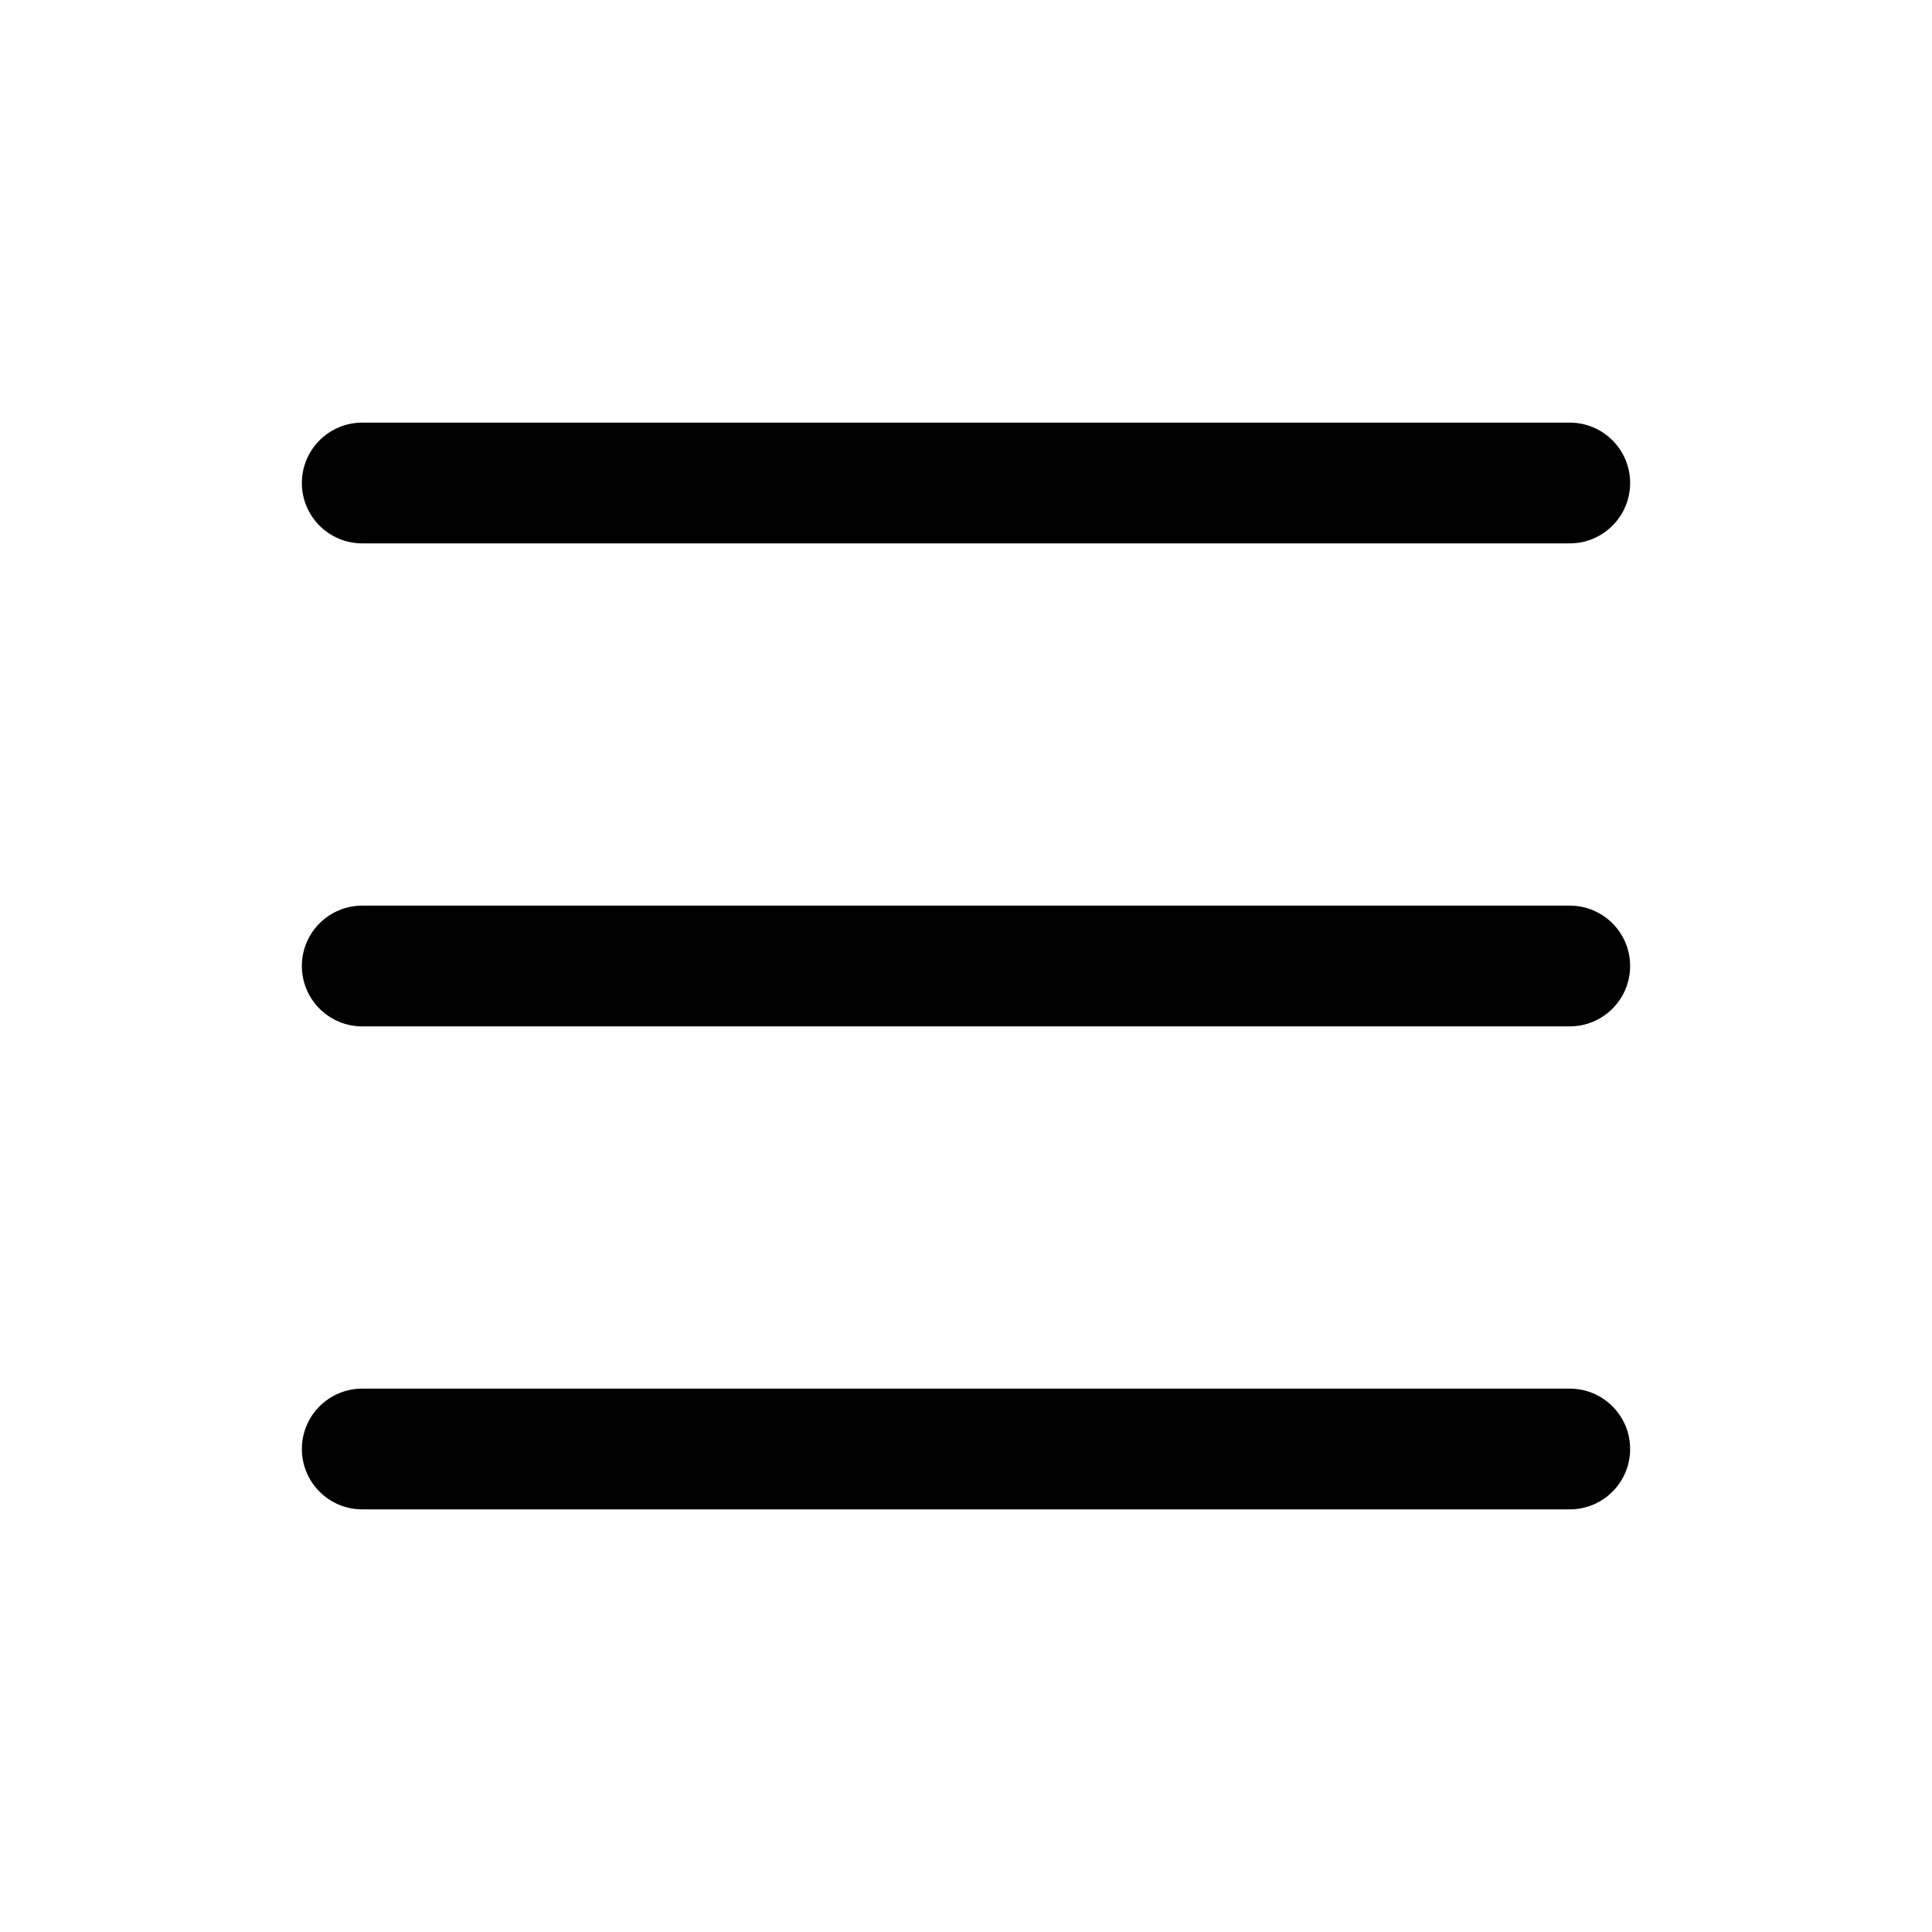
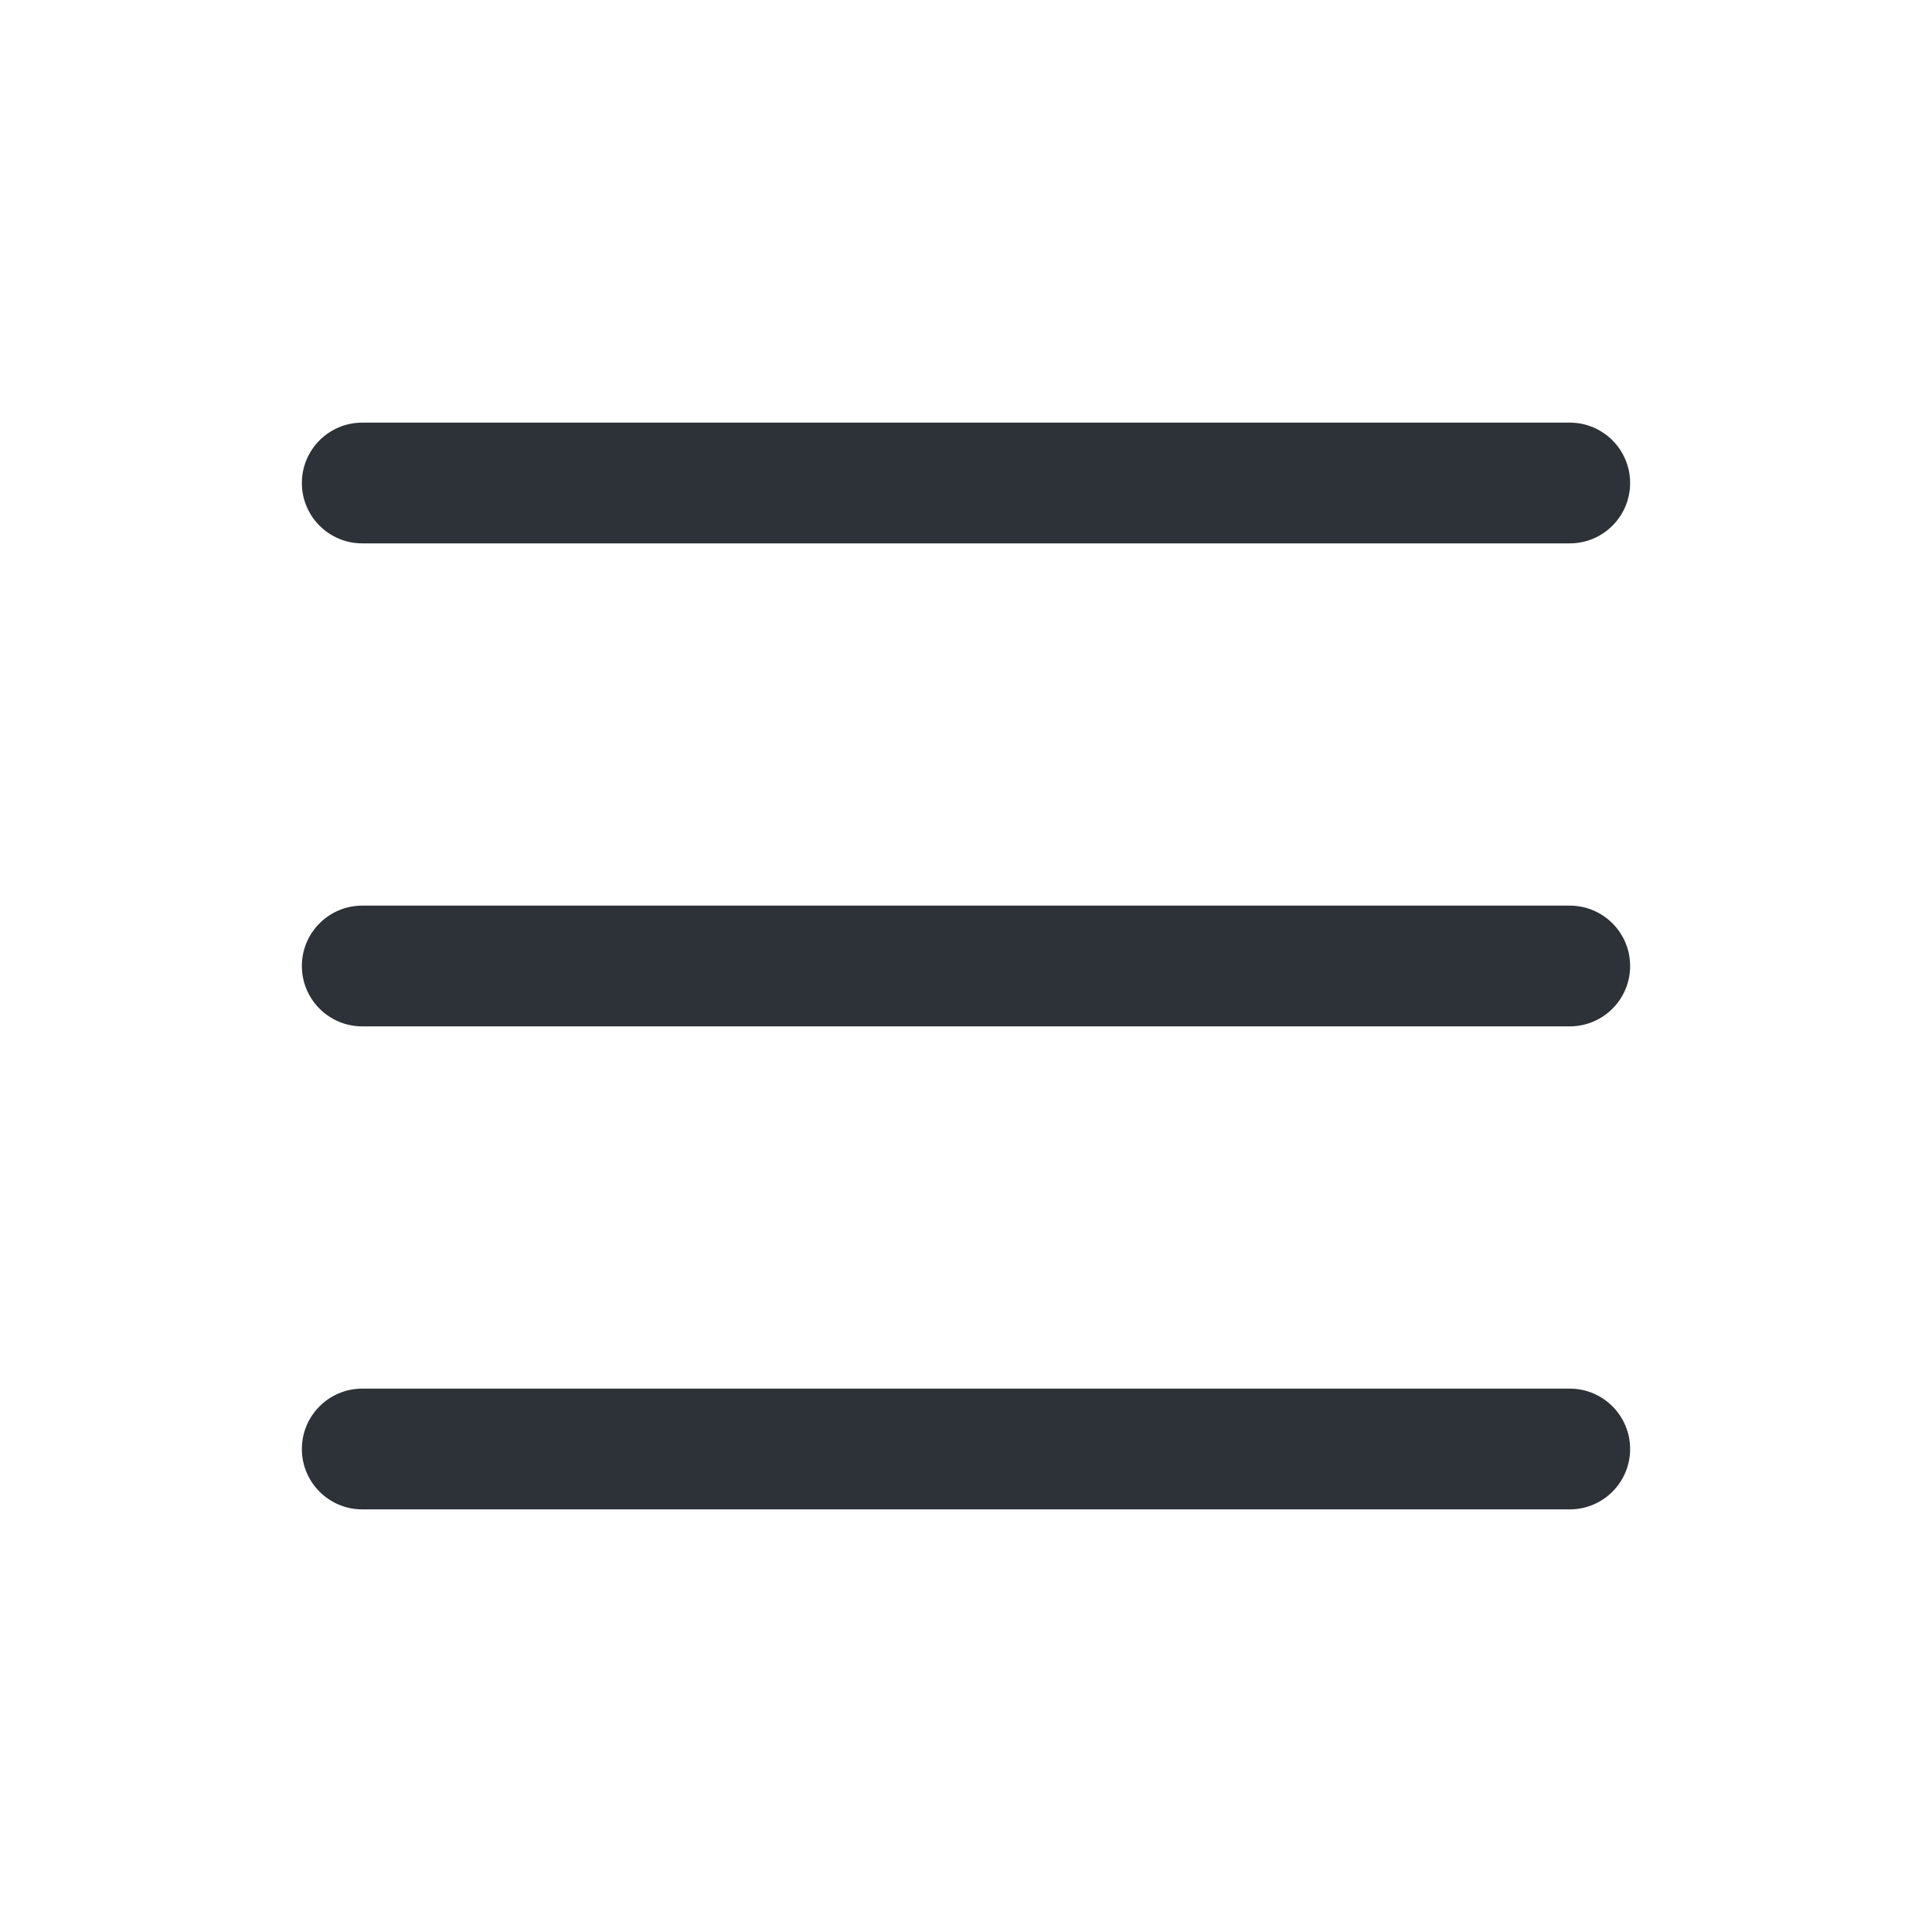
- <svg xmlns="http://www.w3.org/2000/svg" width="16" height="16" fill="currentColor" class="bi bi-list" viewBox="0 0 16 16">
+ <svg xmlns="http://www.w3.org/2000/svg" width="16" height="16" fill="#2d3238" class="bi bi-list" viewBox="0 0 16 16">
  <path fill-rule="evenodd" d="M2.5 12a.5.5 0 0 1 .5-.5h10a.5.5 0 0 1 0 1H3a.5.5 0 0 1-.5-.5m0-4a.5.5 0 0 1 .5-.5h10a.5.5 0 0 1 0 1H3a.5.5 0 0 1-.5-.5m0-4a.5.5 0 0 1 .5-.5h10a.5.5 0 0 1 0 1H3a.5.5 0 0 1-.5-.5" />
</svg>
